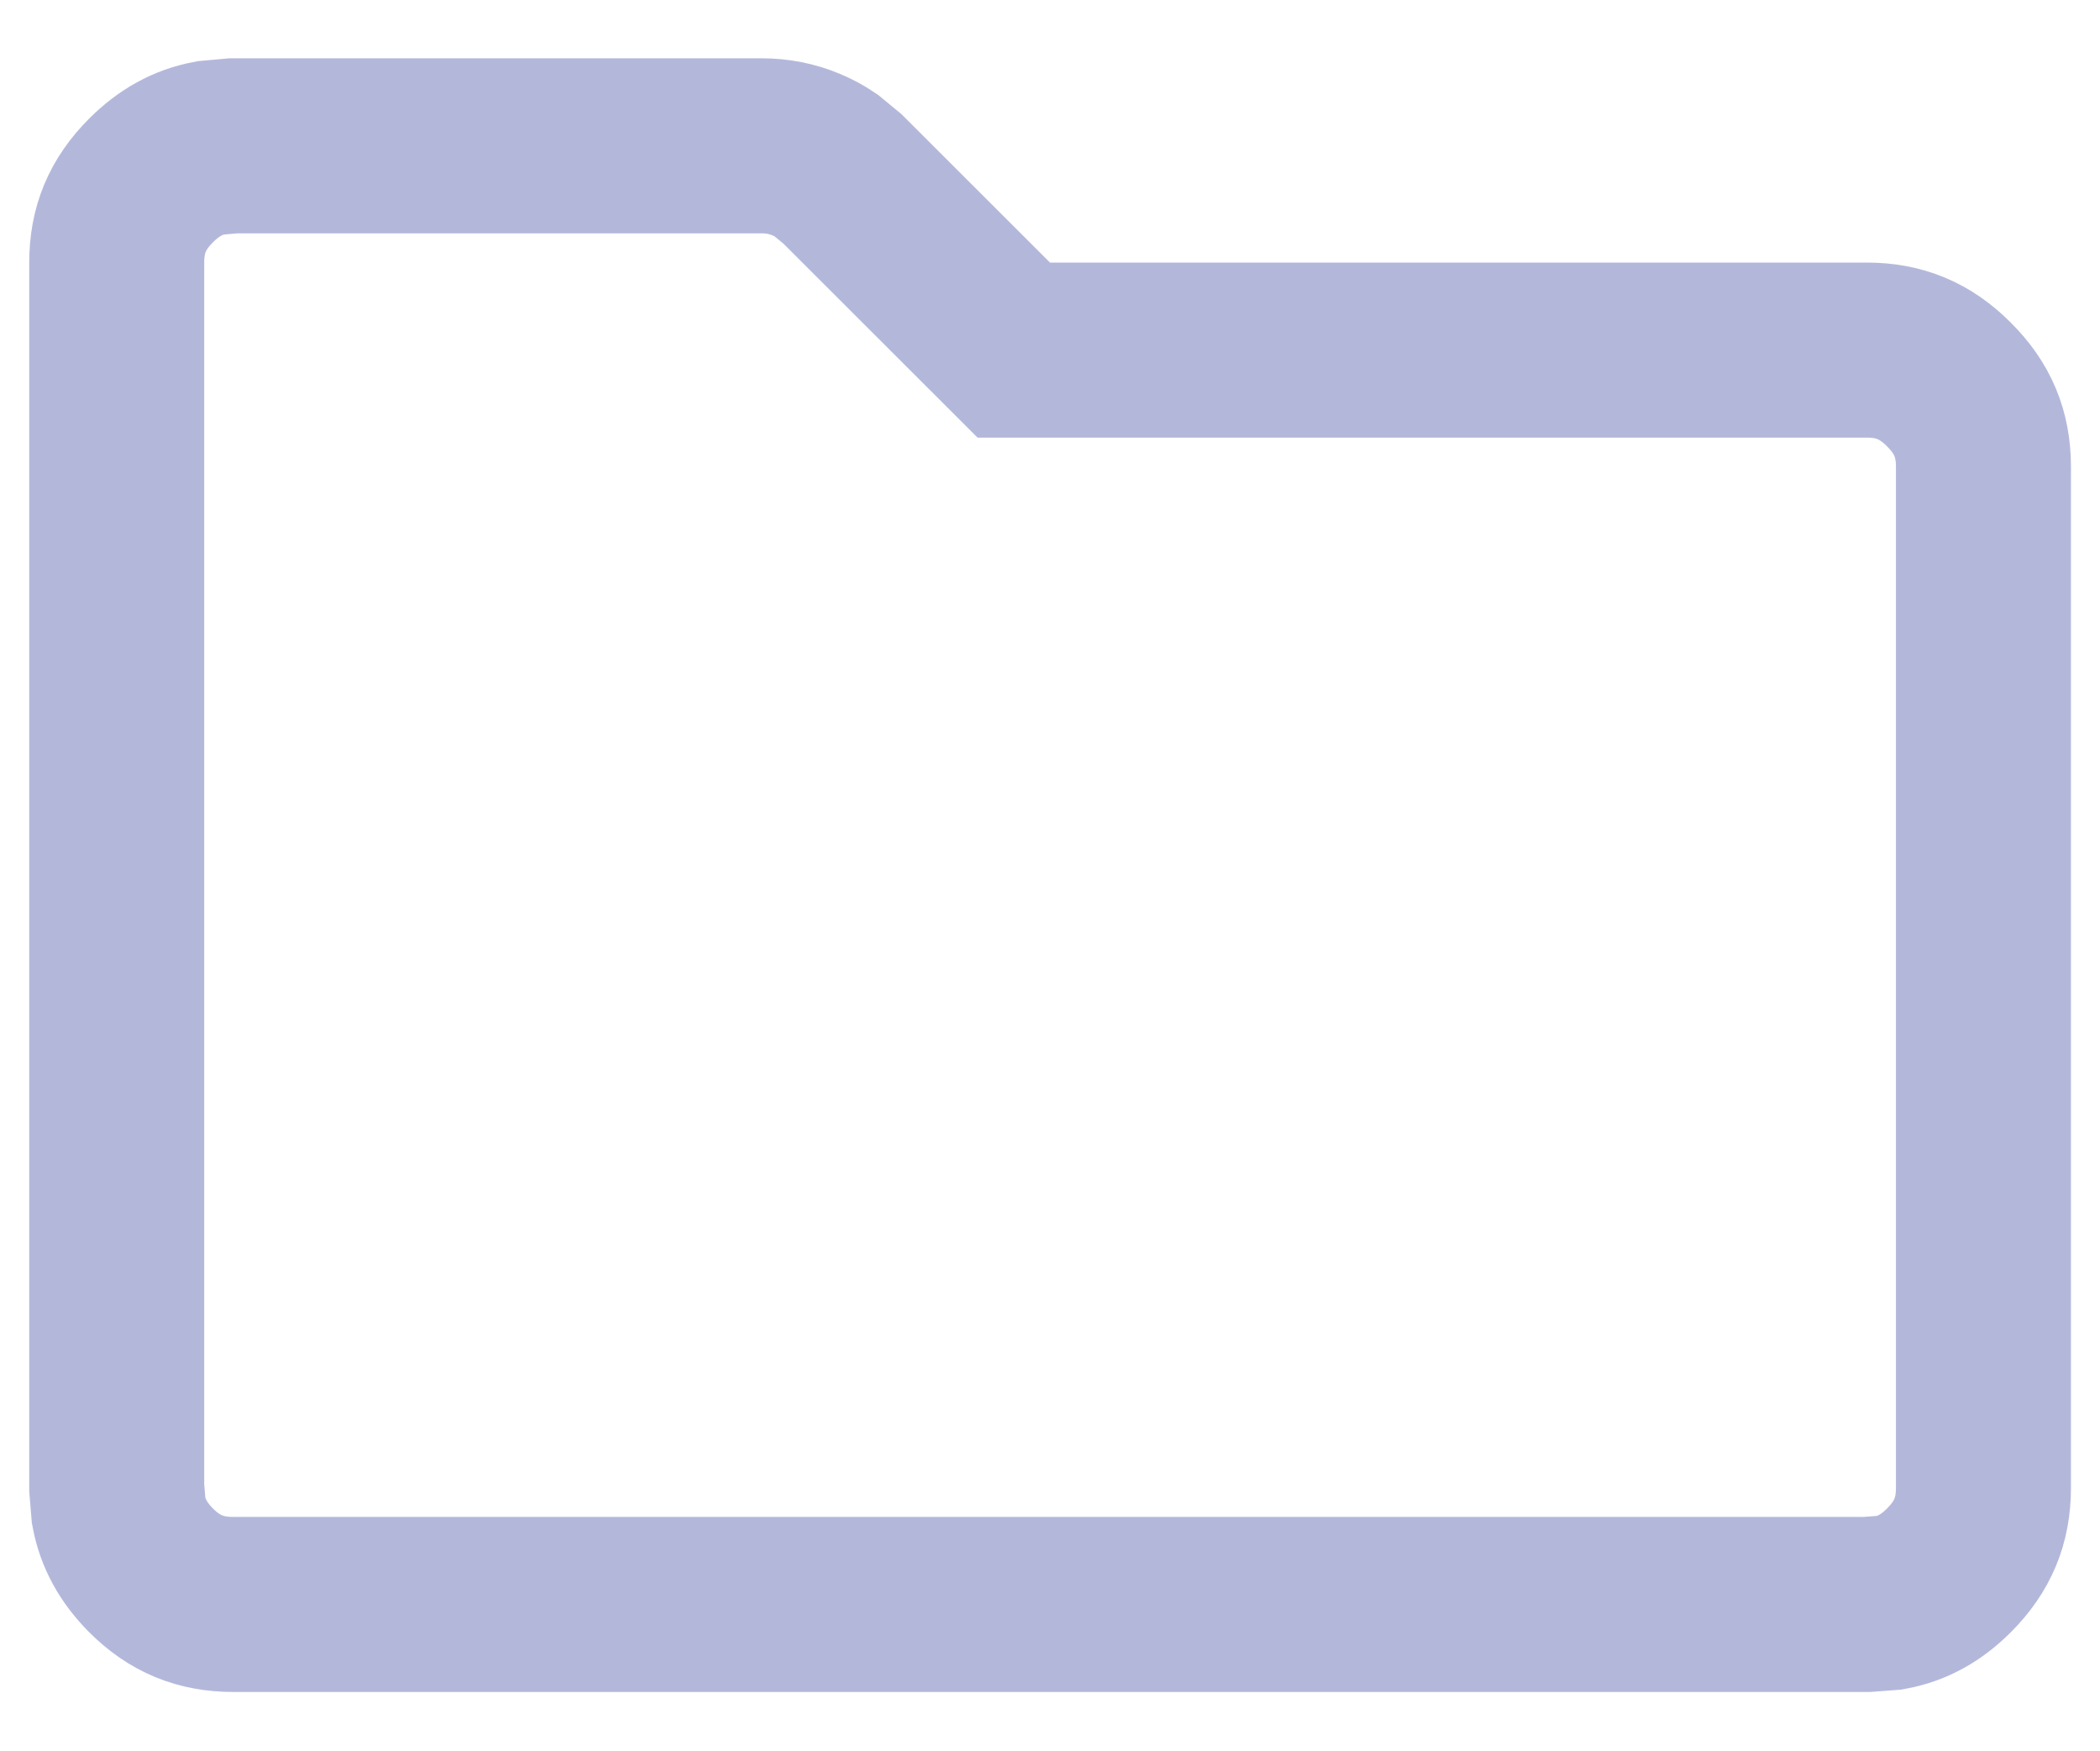
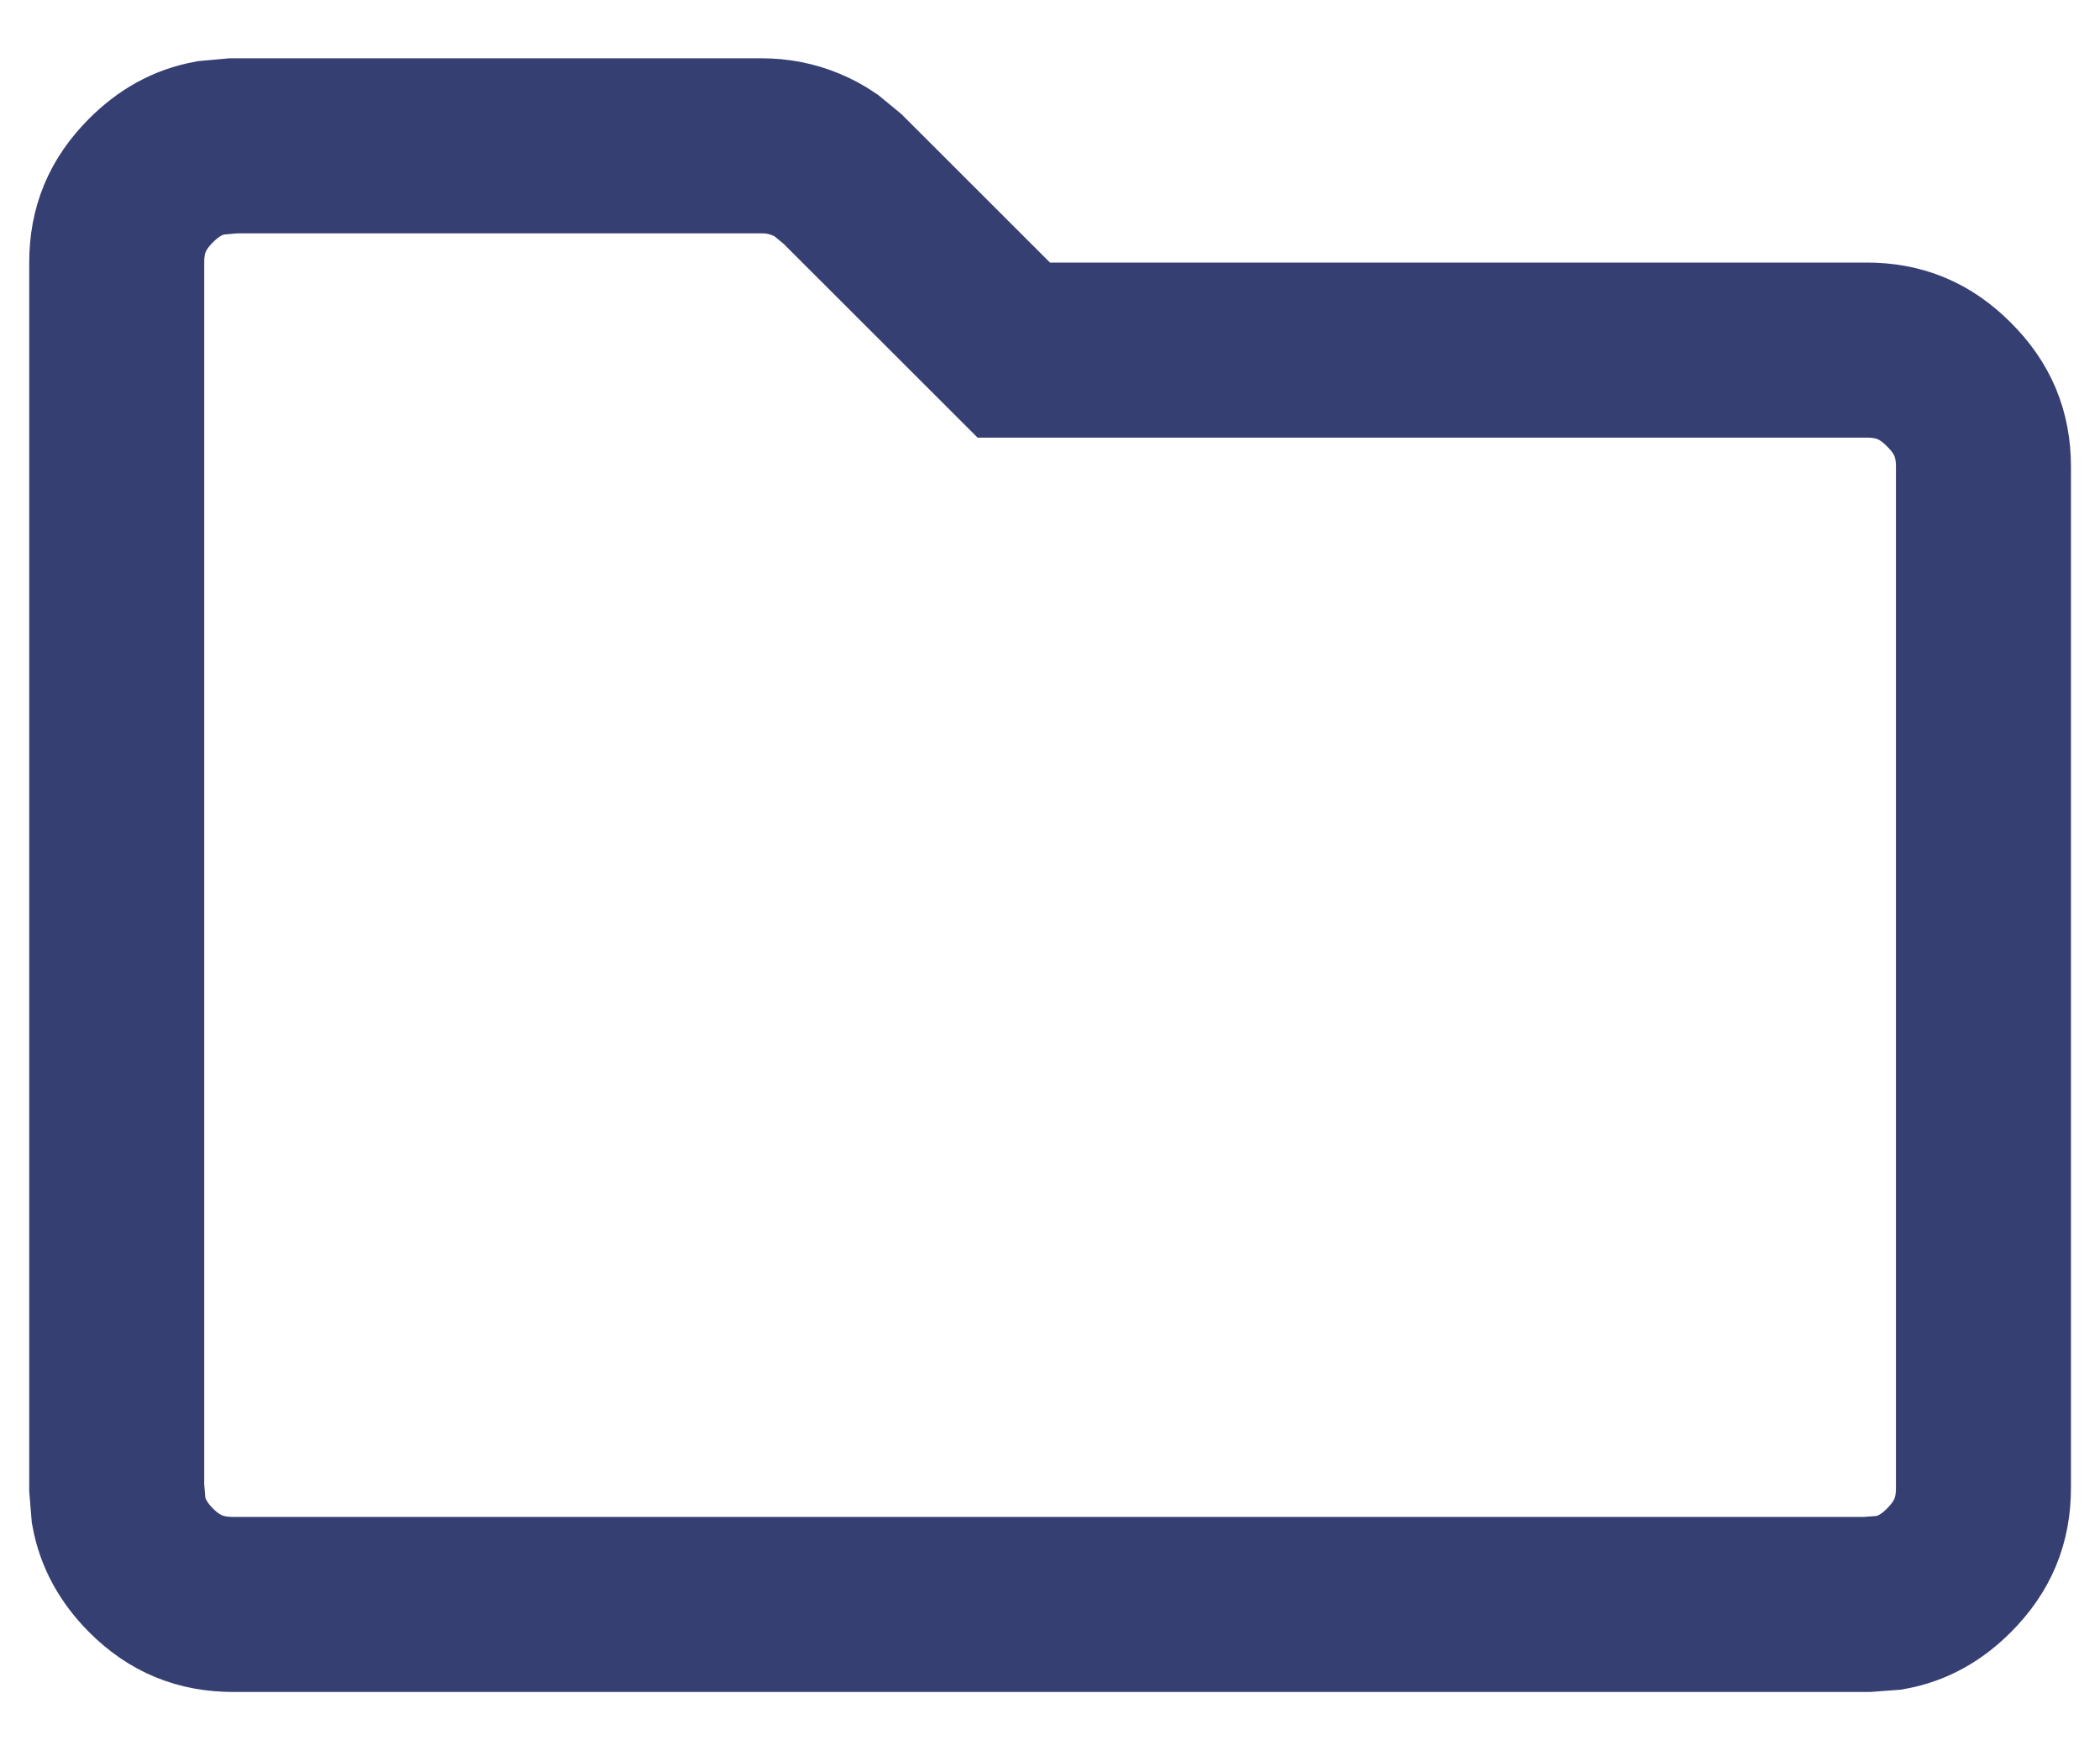
<svg xmlns="http://www.w3.org/2000/svg" width="12" height="10" viewBox="0 0 12 10" fill="none">
-   <path d="M1.334 0.833H4.352C4.443 0.833 4.527 0.85 4.606 0.883C4.647 0.9 4.684 0.92 4.718 0.943L4.814 1.022L5.793 2H10.667C10.854 2 11.002 2.061 11.137 2.197C11.273 2.332 11.334 2.48 11.334 2.666V8.5C11.334 8.687 11.273 8.835 11.137 8.971C11.036 9.072 10.928 9.132 10.8 9.156L10.668 9.166H1.334C1.146 9.166 0.998 9.106 0.863 8.971C0.762 8.869 0.702 8.76 0.678 8.633L0.667 8.499V1.5C0.667 1.313 0.728 1.166 0.863 1.031C0.965 0.929 1.074 0.869 1.201 0.845L1.334 0.833Z" stroke="#B3B8DB" />
+   <path d="M1.334 0.833H4.352C4.443 0.833 4.527 0.85 4.606 0.883C4.647 0.9 4.684 0.92 4.718 0.943L4.814 1.022L5.793 2H10.667C10.854 2 11.002 2.061 11.137 2.197C11.273 2.332 11.334 2.48 11.334 2.666V8.5C11.334 8.687 11.273 8.835 11.137 8.971C11.036 9.072 10.928 9.132 10.8 9.156L10.668 9.166H1.334C1.146 9.166 0.998 9.106 0.863 8.971C0.762 8.869 0.702 8.76 0.678 8.633L0.667 8.499V1.5C0.667 1.313 0.728 1.166 0.863 1.031C0.965 0.929 1.074 0.869 1.201 0.845L1.334 0.833Z" stroke="#363F72" />
</svg>
